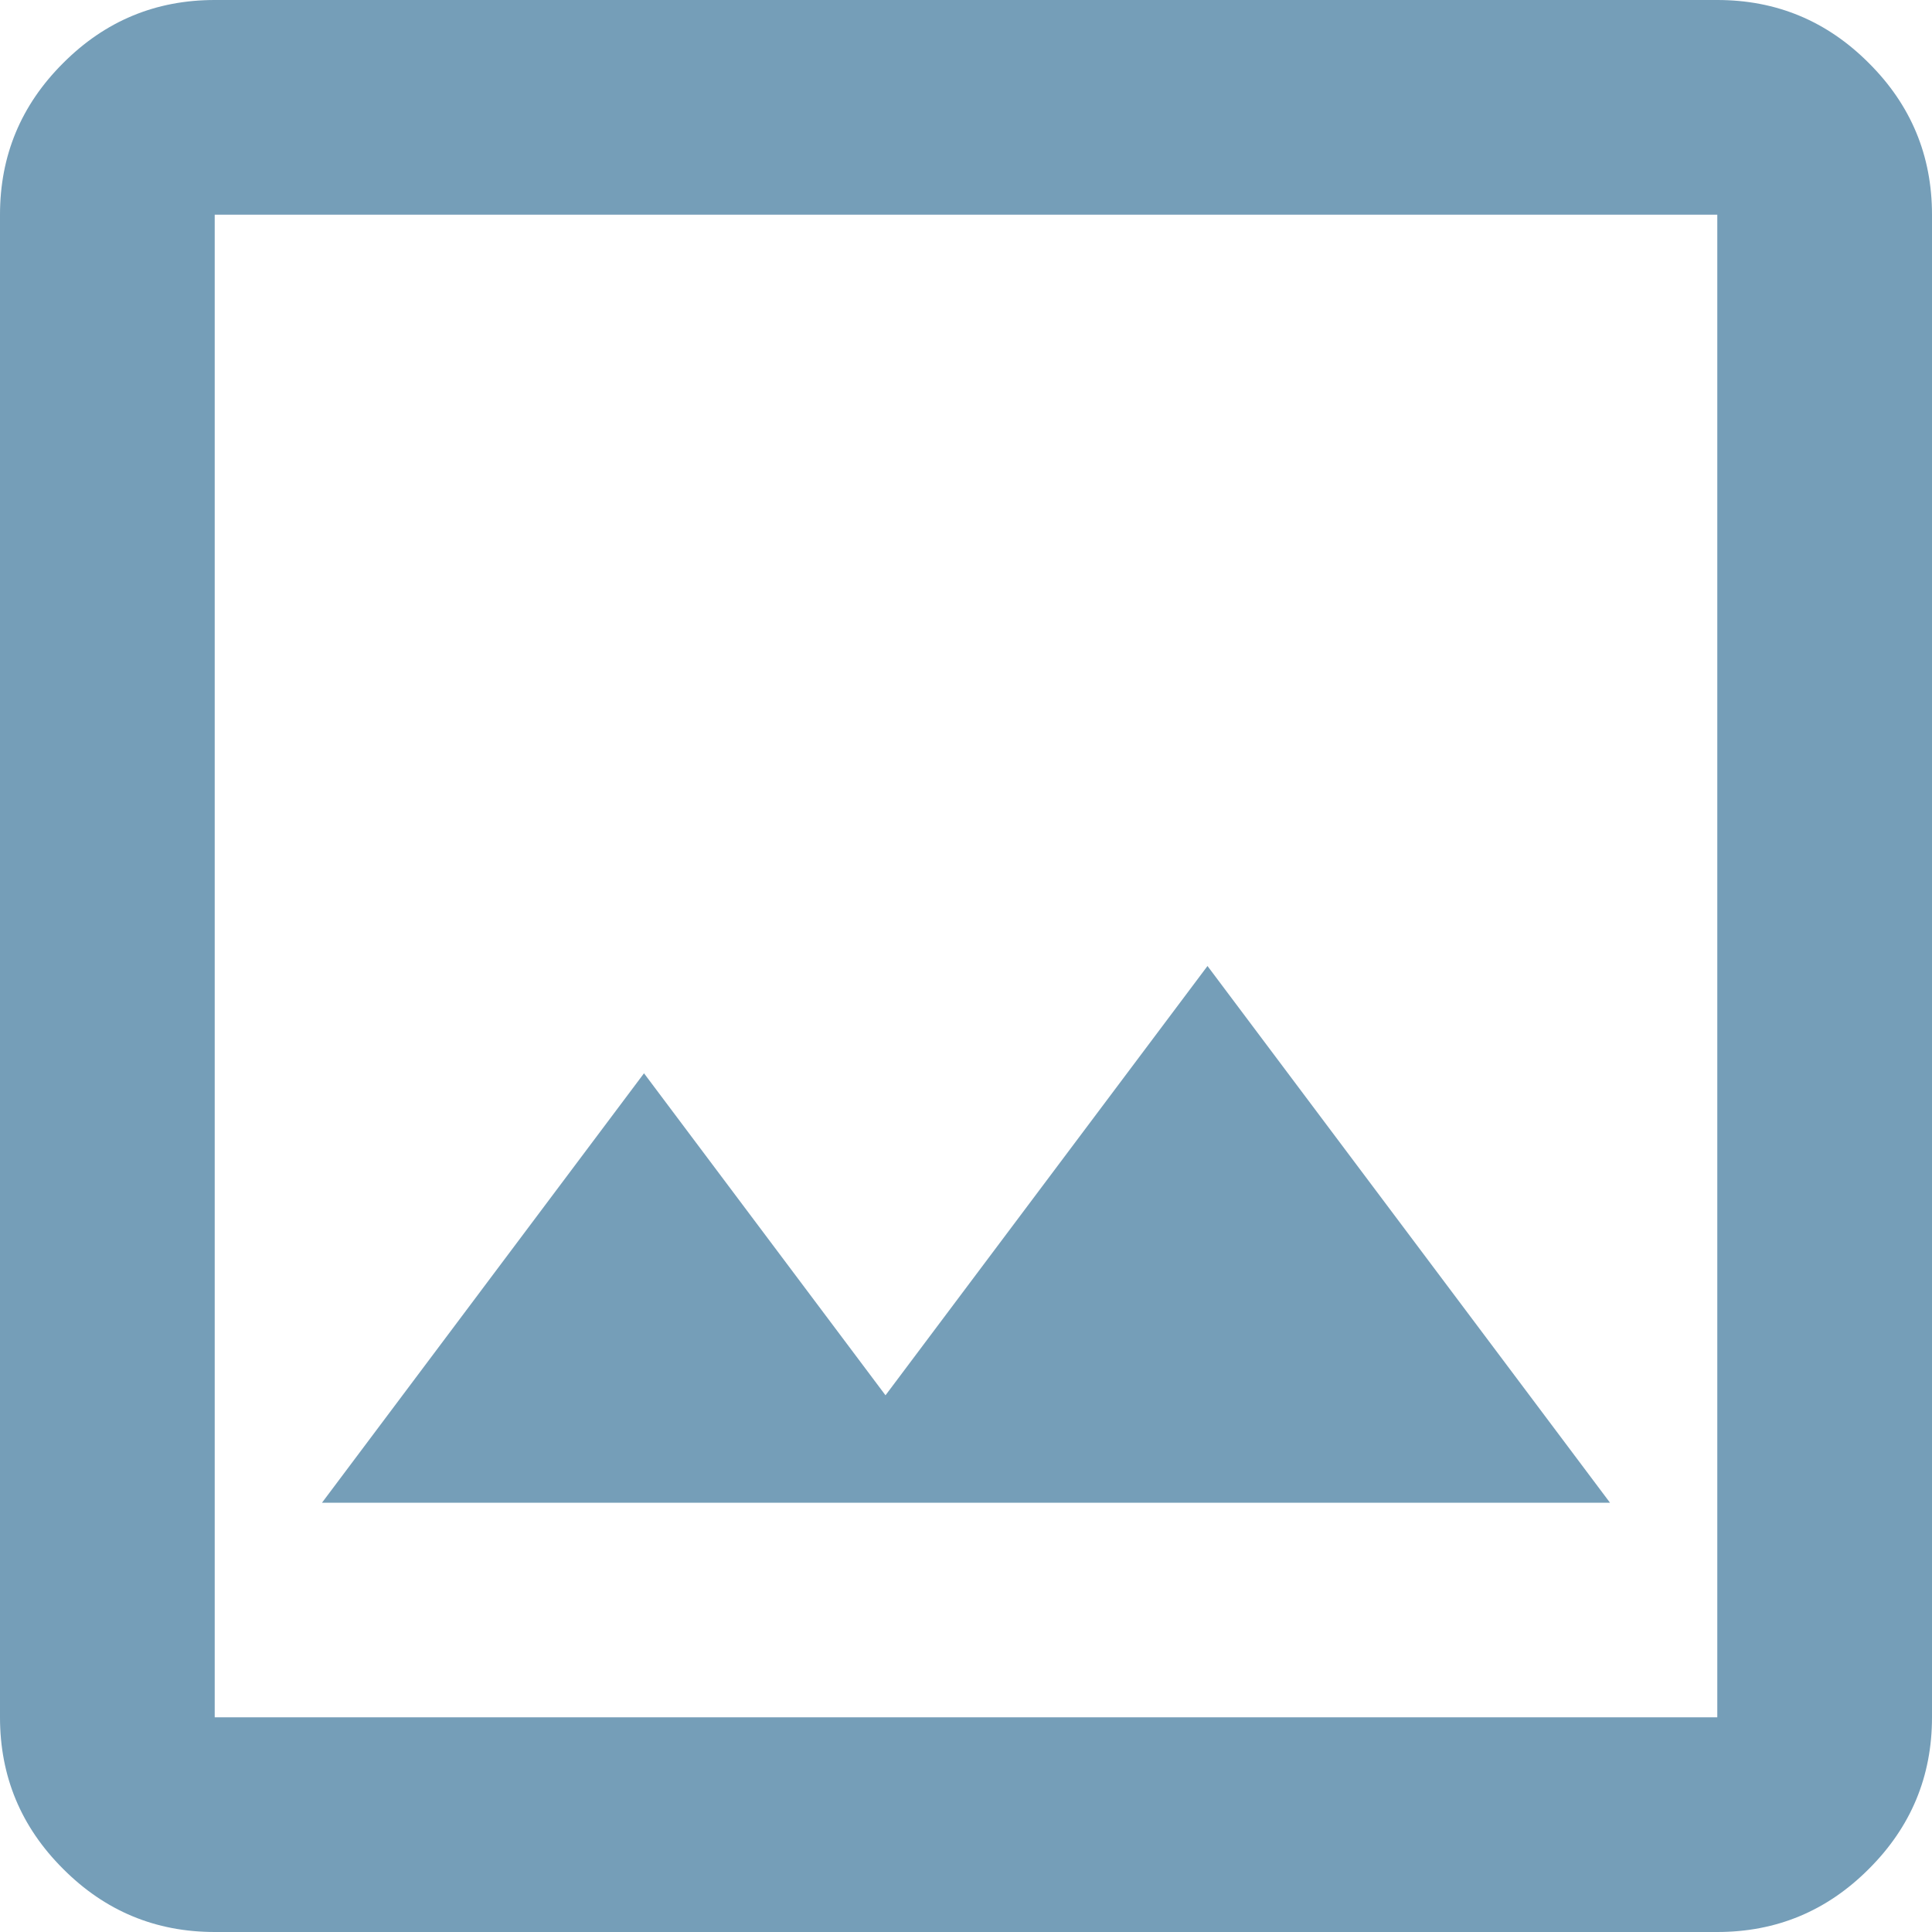
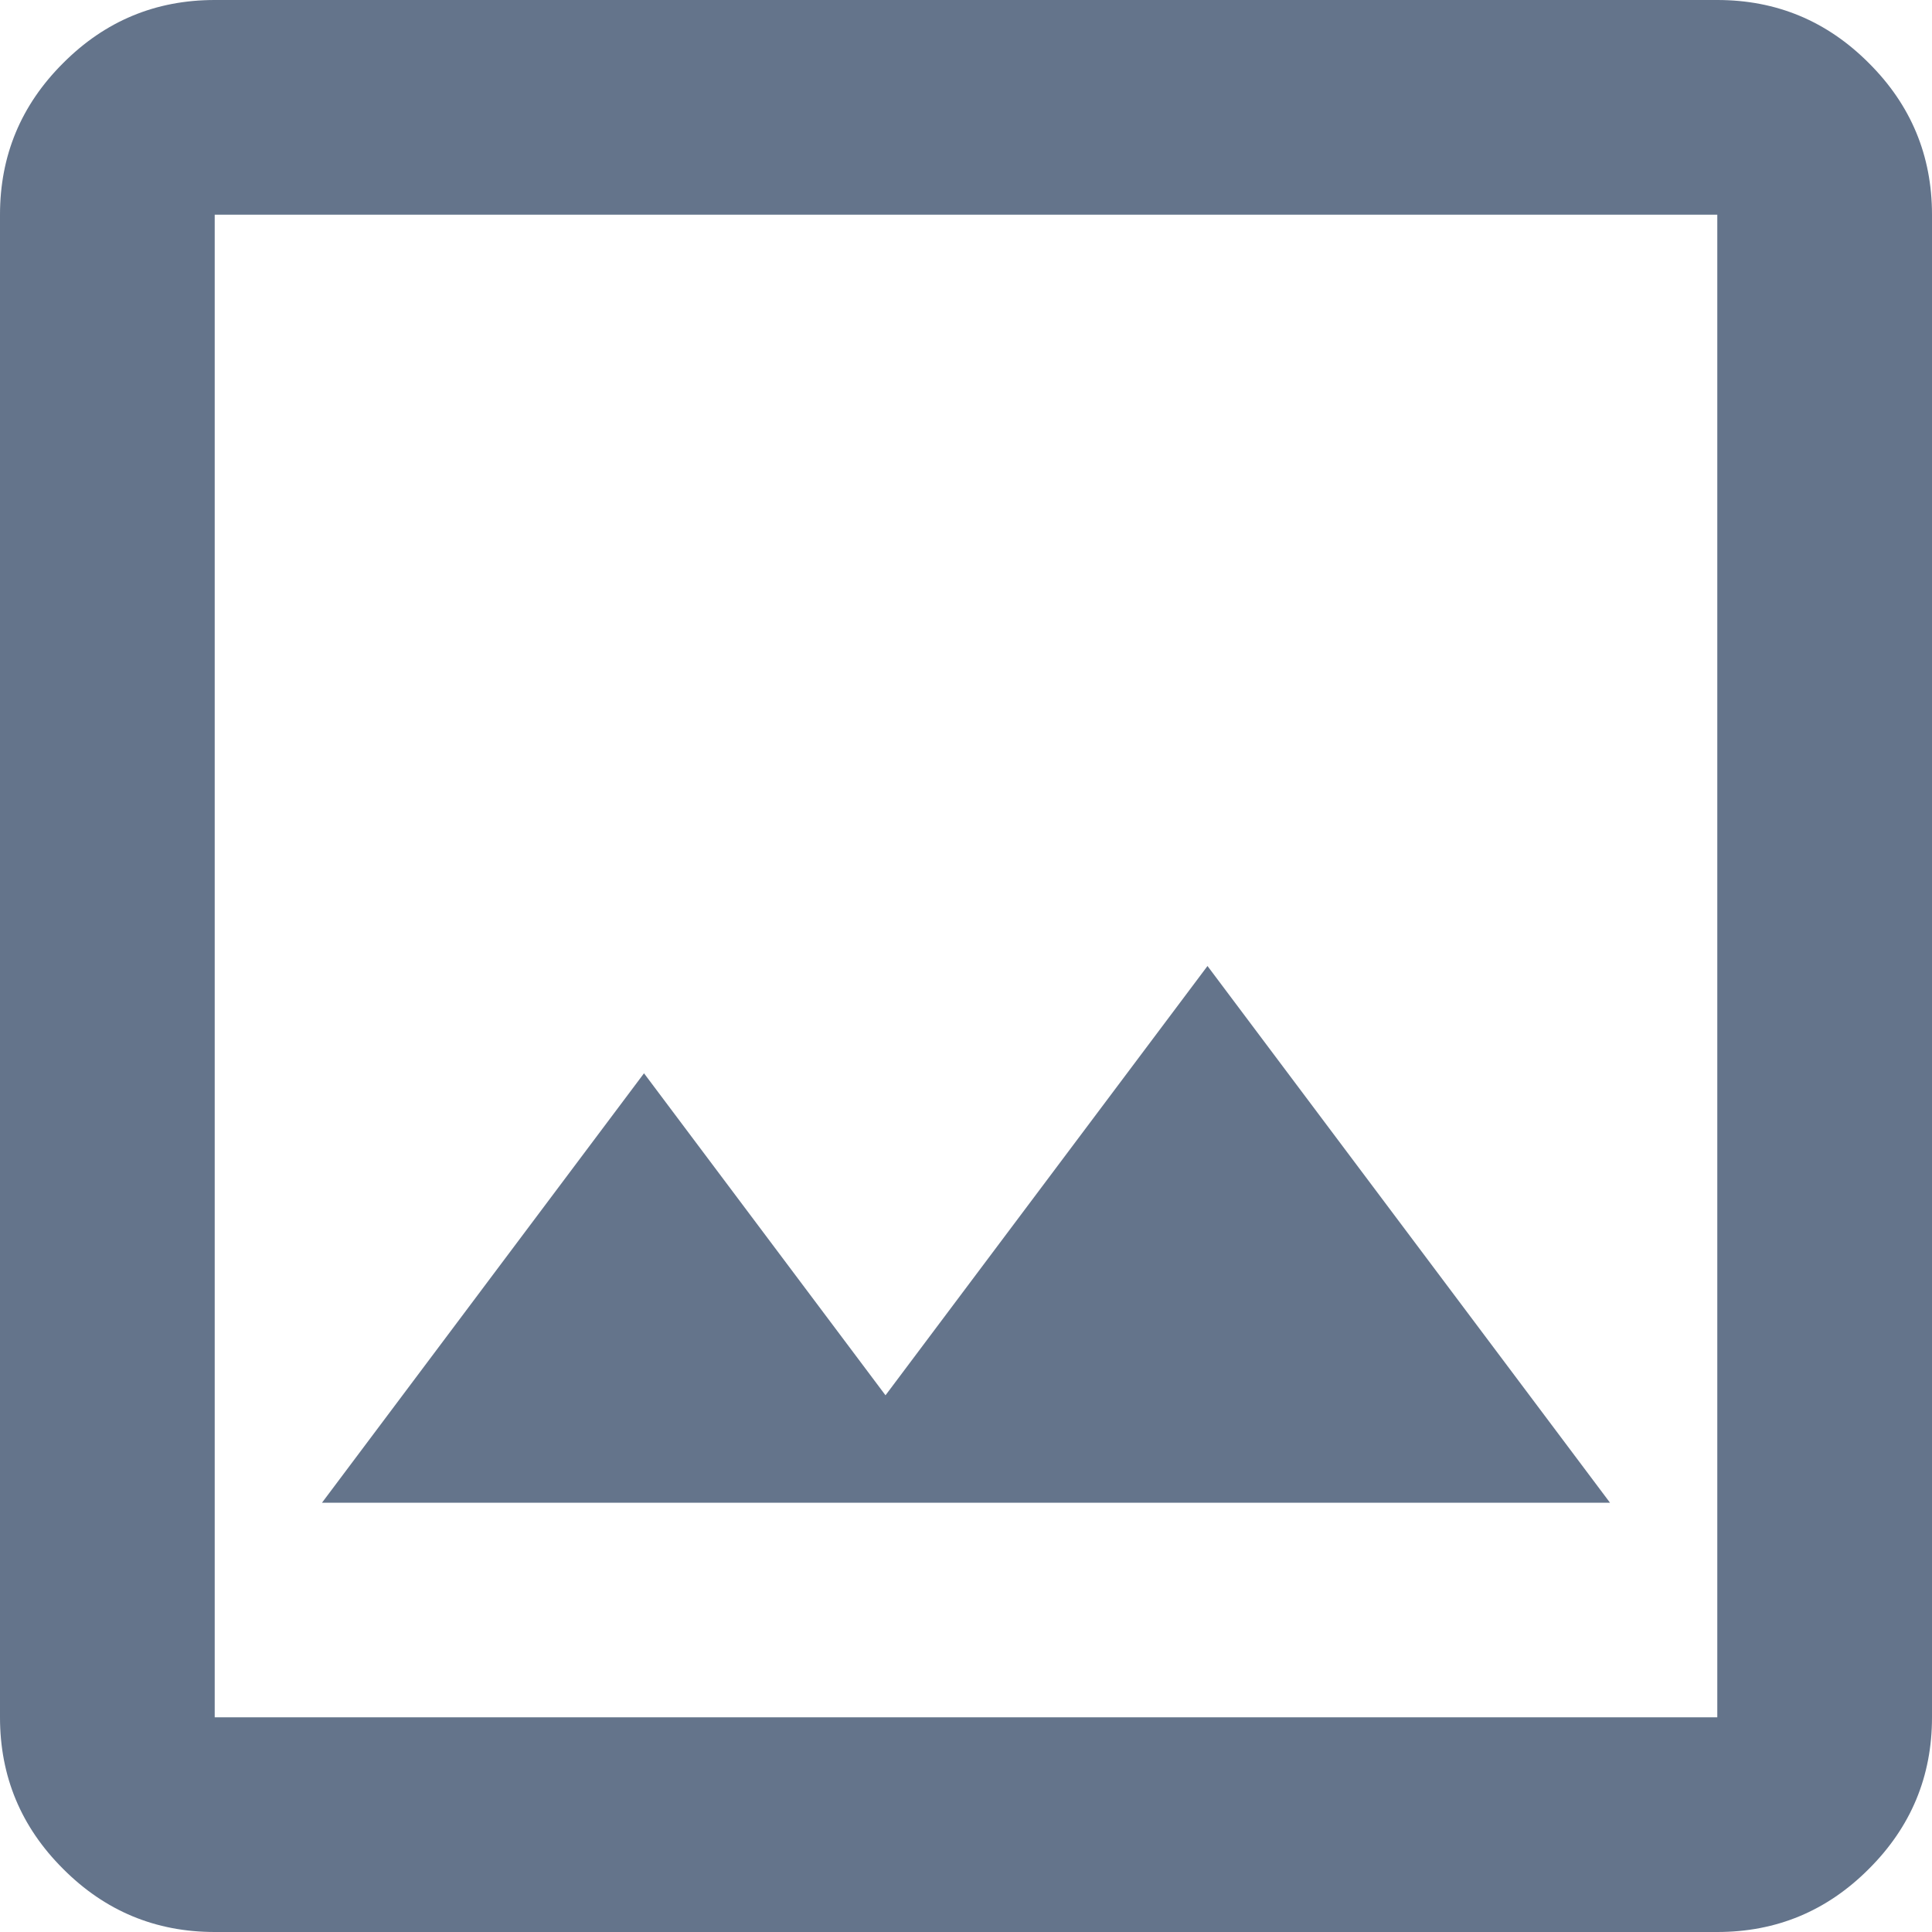
<svg xmlns="http://www.w3.org/2000/svg" width="15" height="15" viewBox="0 0 15 15" fill="none">
-   <path d="M1.667 15C1.208 15 0.816 14.837 0.49 14.51C0.163 14.184 0 13.792 0 13.333V1.667C0 1.208 0.163 0.816 0.49 0.49C0.816 0.163 1.208 0 1.667 0H13.333C13.792 0 14.184 0.163 14.51 0.49C14.837 0.816 15 1.208 15 1.667V13.333C15 13.792 14.837 14.184 14.51 14.51C14.184 14.837 13.792 15 13.333 15H1.667ZM1.667 13.333H13.333V1.667H1.667V13.333ZM2.5 11.667H12.5L9.375 7.5L6.875 10.833L5 8.333L2.5 11.667ZM1.667 13.333V1.667V13.333Z" fill="#759EB8" />
+   <path d="M1.667 15C1.208 15 0.816 14.837 0.49 14.51C0.163 14.184 0 13.792 0 13.333V1.667C0 1.208 0.163 0.816 0.49 0.49C0.816 0.163 1.208 0 1.667 0H13.333C13.792 0 14.184 0.163 14.51 0.49C14.837 0.816 15 1.208 15 1.667V13.333C15 13.792 14.837 14.184 14.51 14.51C14.184 14.837 13.792 15 13.333 15H1.667ZM1.667 13.333H13.333V1.667H1.667V13.333ZM2.5 11.667H12.5L9.375 7.5L6.875 10.833L5 8.333L2.5 11.667Z" fill="#64748B" />
</svg>
